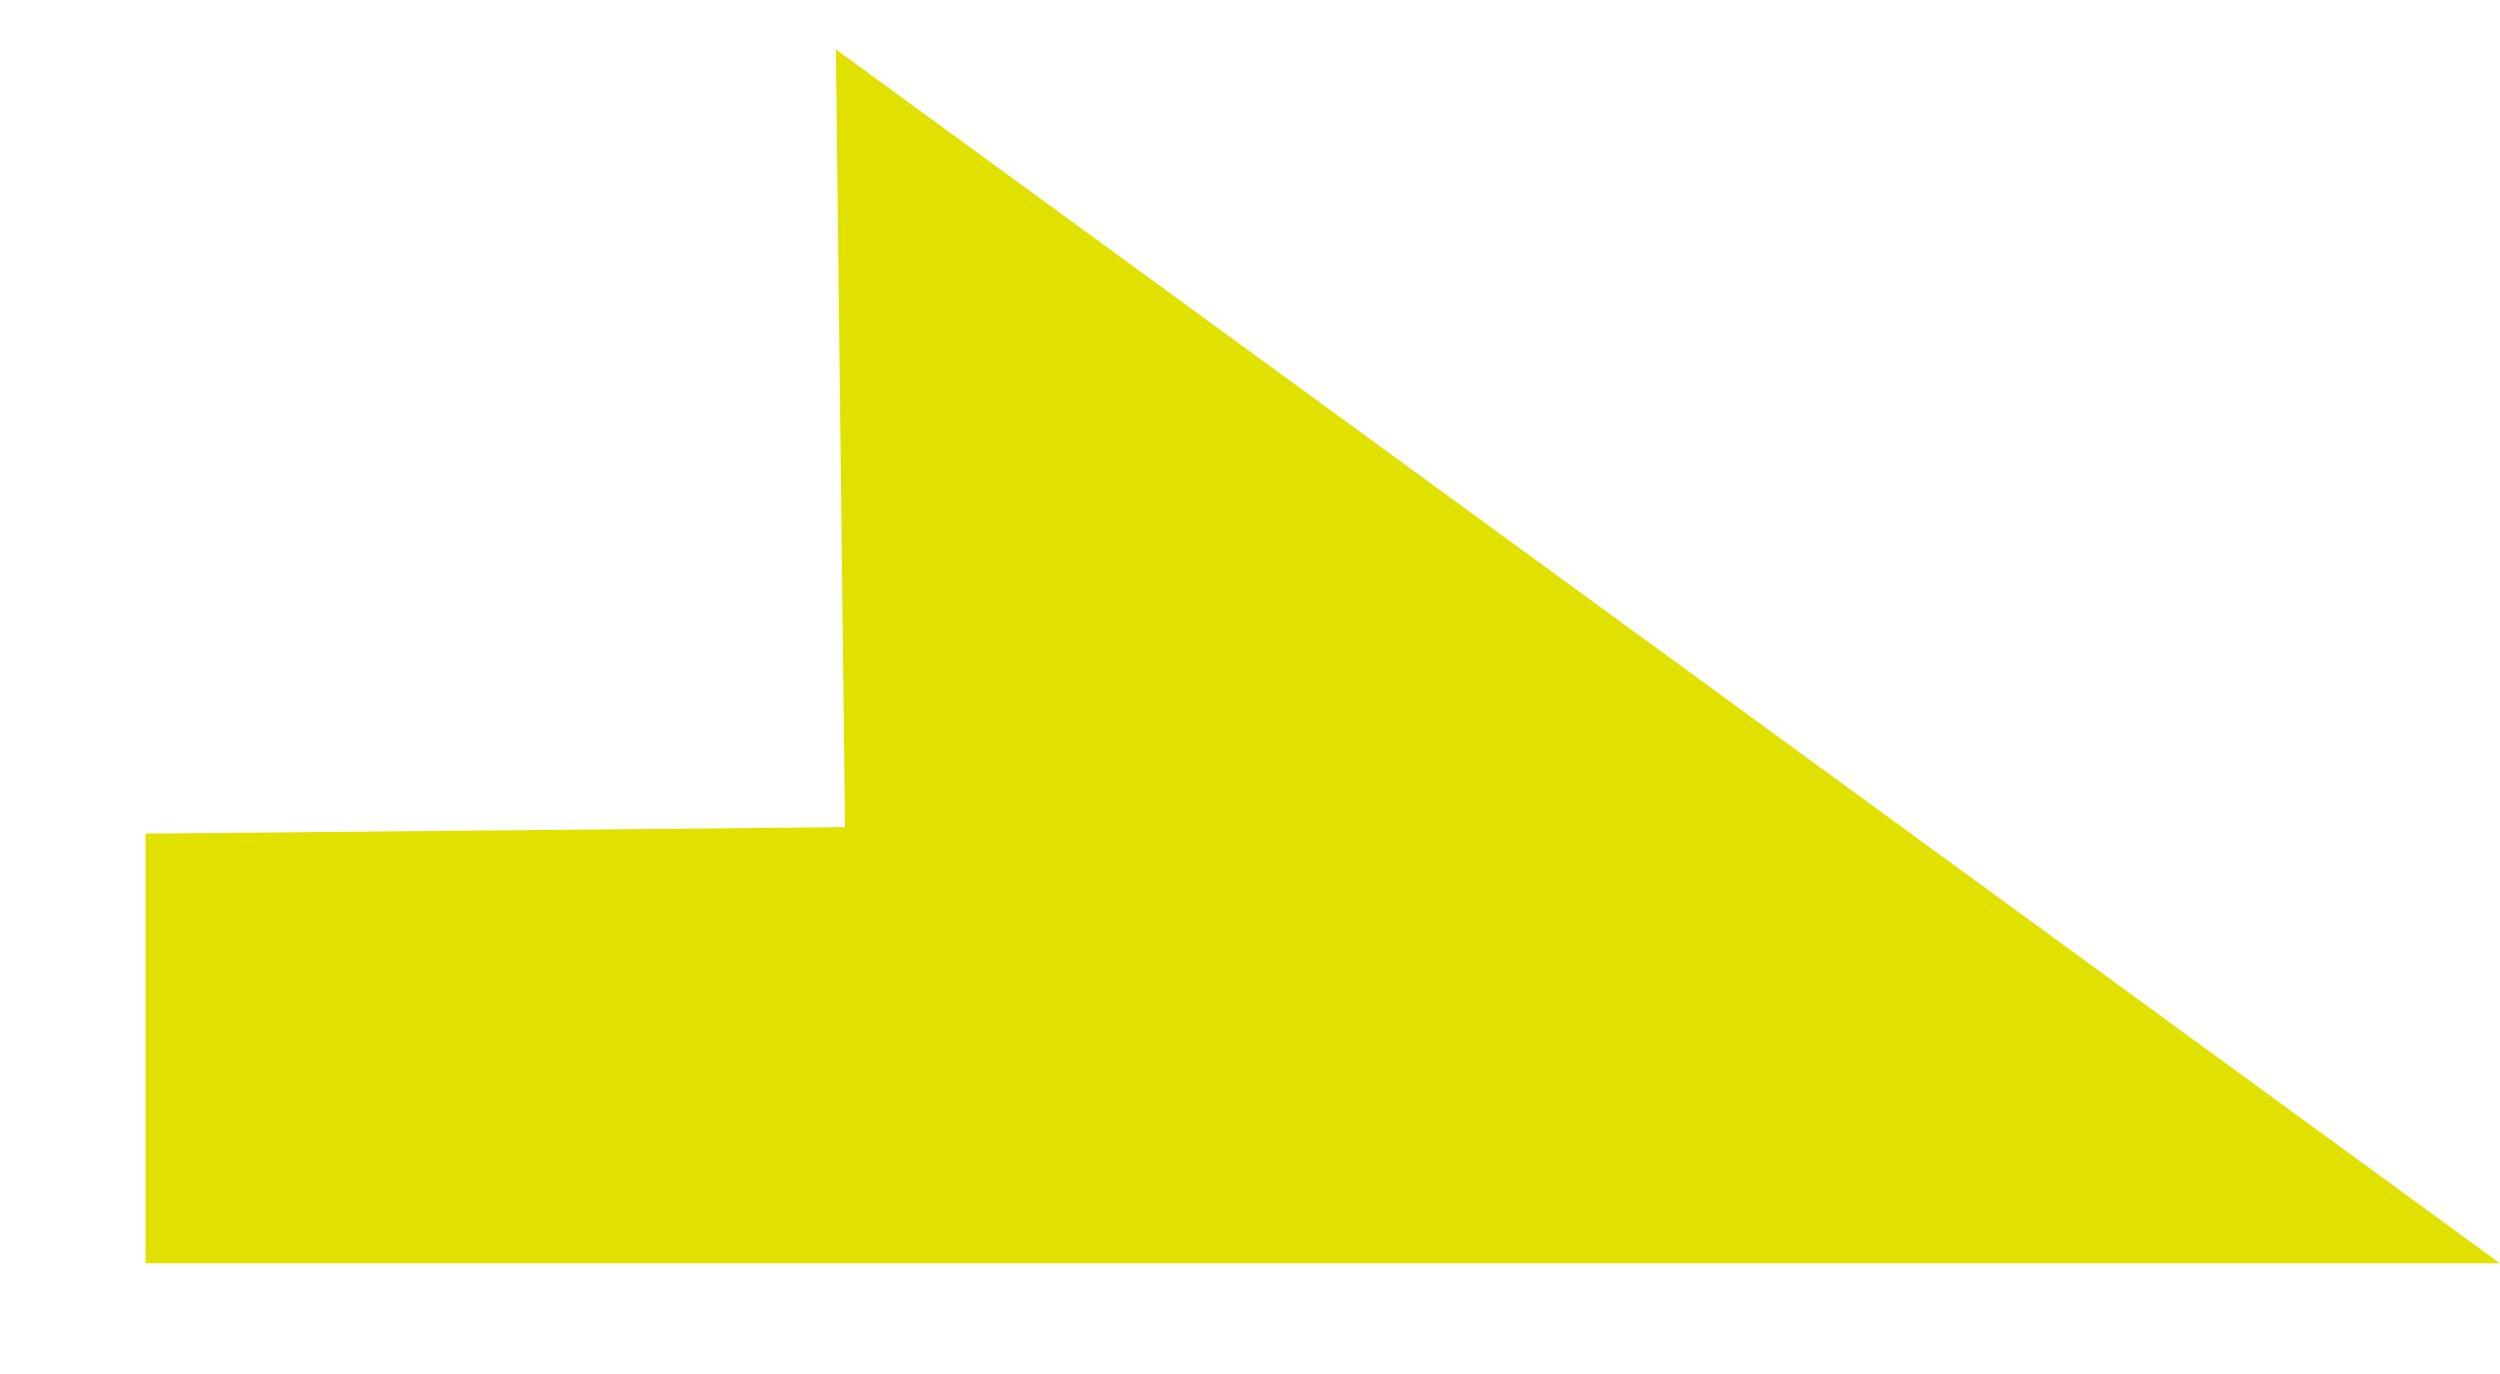
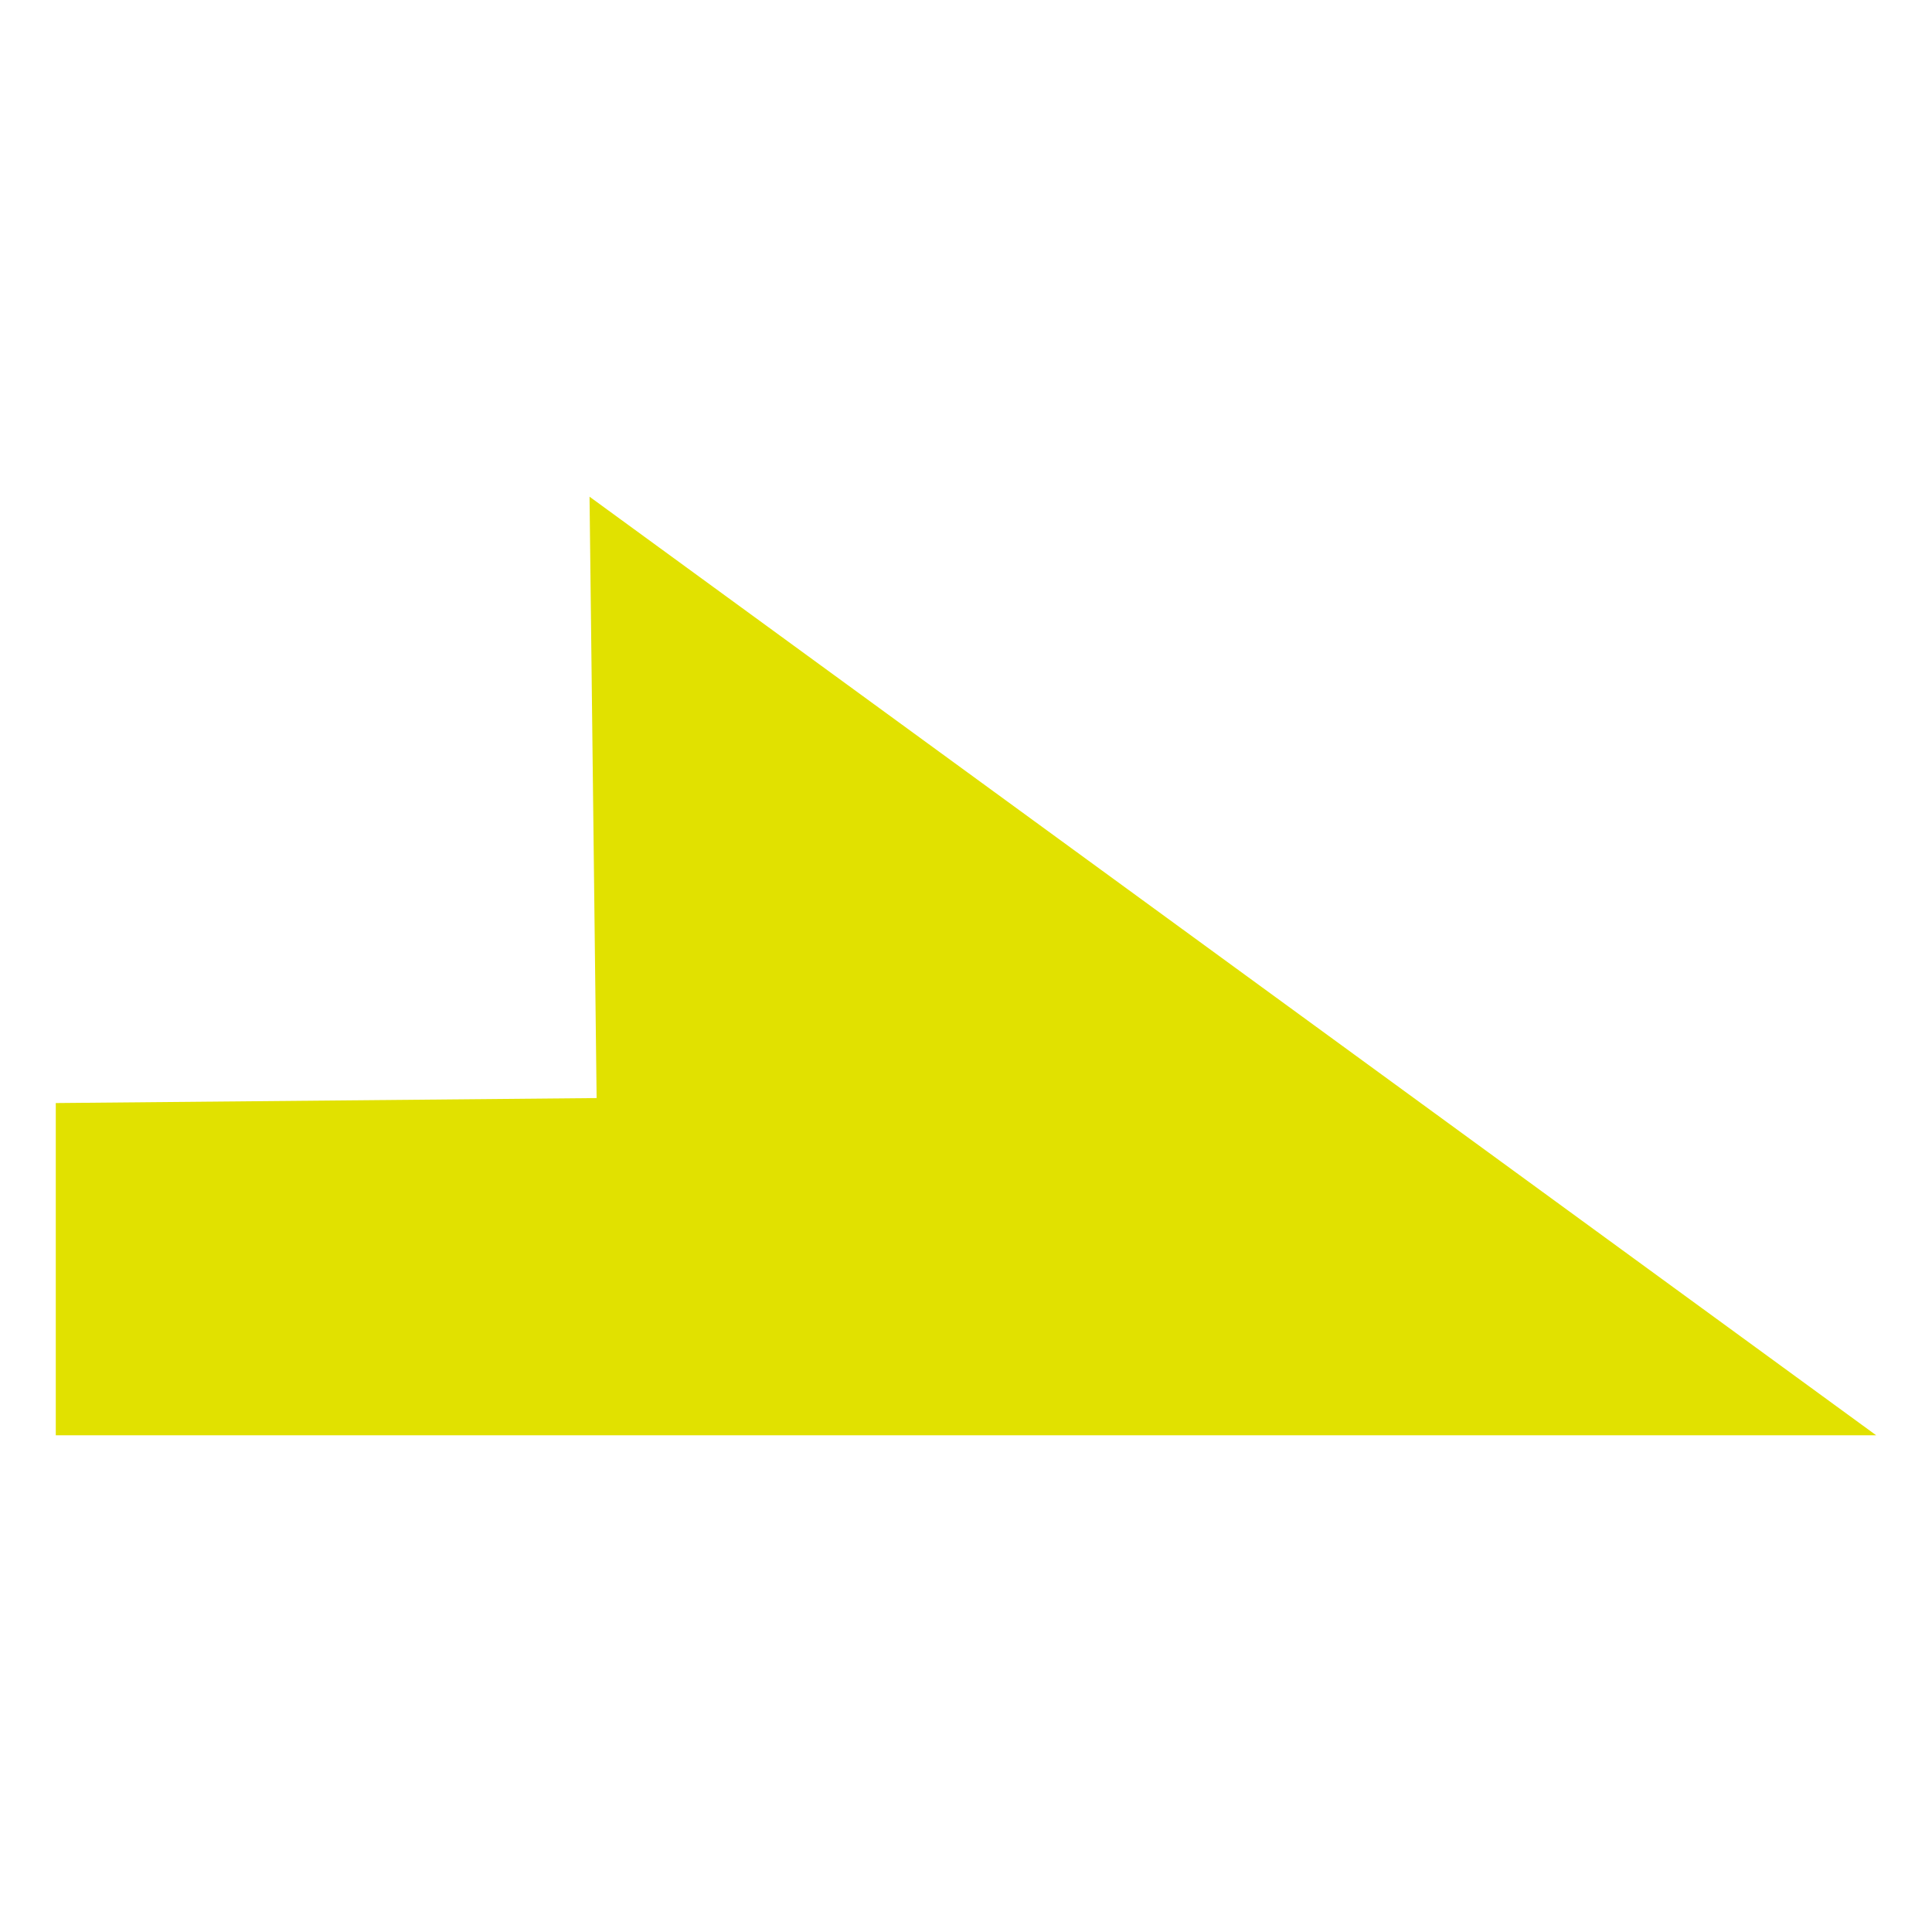
- <svg xmlns="http://www.w3.org/2000/svg" version="1.1" id="Layer_1" x="0px" y="0px" width="253.033px" height="139.005px" viewBox="0 0 253.033 139.005" enable-background="new 0 0 253.033 139.005" xml:space="preserve">
-   <defs id="defs7" />
-   <polygon fill="#AB218E" points="14.729,84.374 85.527,83.721 84.6,5 253.033,127.868 14.729,127.868 " id="polygon2" style="fill:#e1e100;fill-opacity:1" />
+ <svg xmlns="http://www.w3.org/2000/svg" width="71.376mm" height="71.376mm" viewBox="0 0 252.907 252.907" id="svg2" version="1.1">
+   <defs id="defs4">
+     <clipPath clipPathUnits="userSpaceOnUse" id="clipPath18">
+       <path d="m 0,326.957 809.565,0 L 809.565,0 0,0 Z" id="path16" />
+     </clipPath>
+   </defs>
+   <g id="layer1" transform="translate(-217.1828,-62.04373)">
+     <polygon style="fill:#e1e100;fill-opacity:1" id="polygon2-9" points="253.033,127.868 14.729,127.868 14.729,84.374 85.527,83.721 84.6,5 " transform="translate(209.7553,122.0633)" />
+   </g>
</svg>
